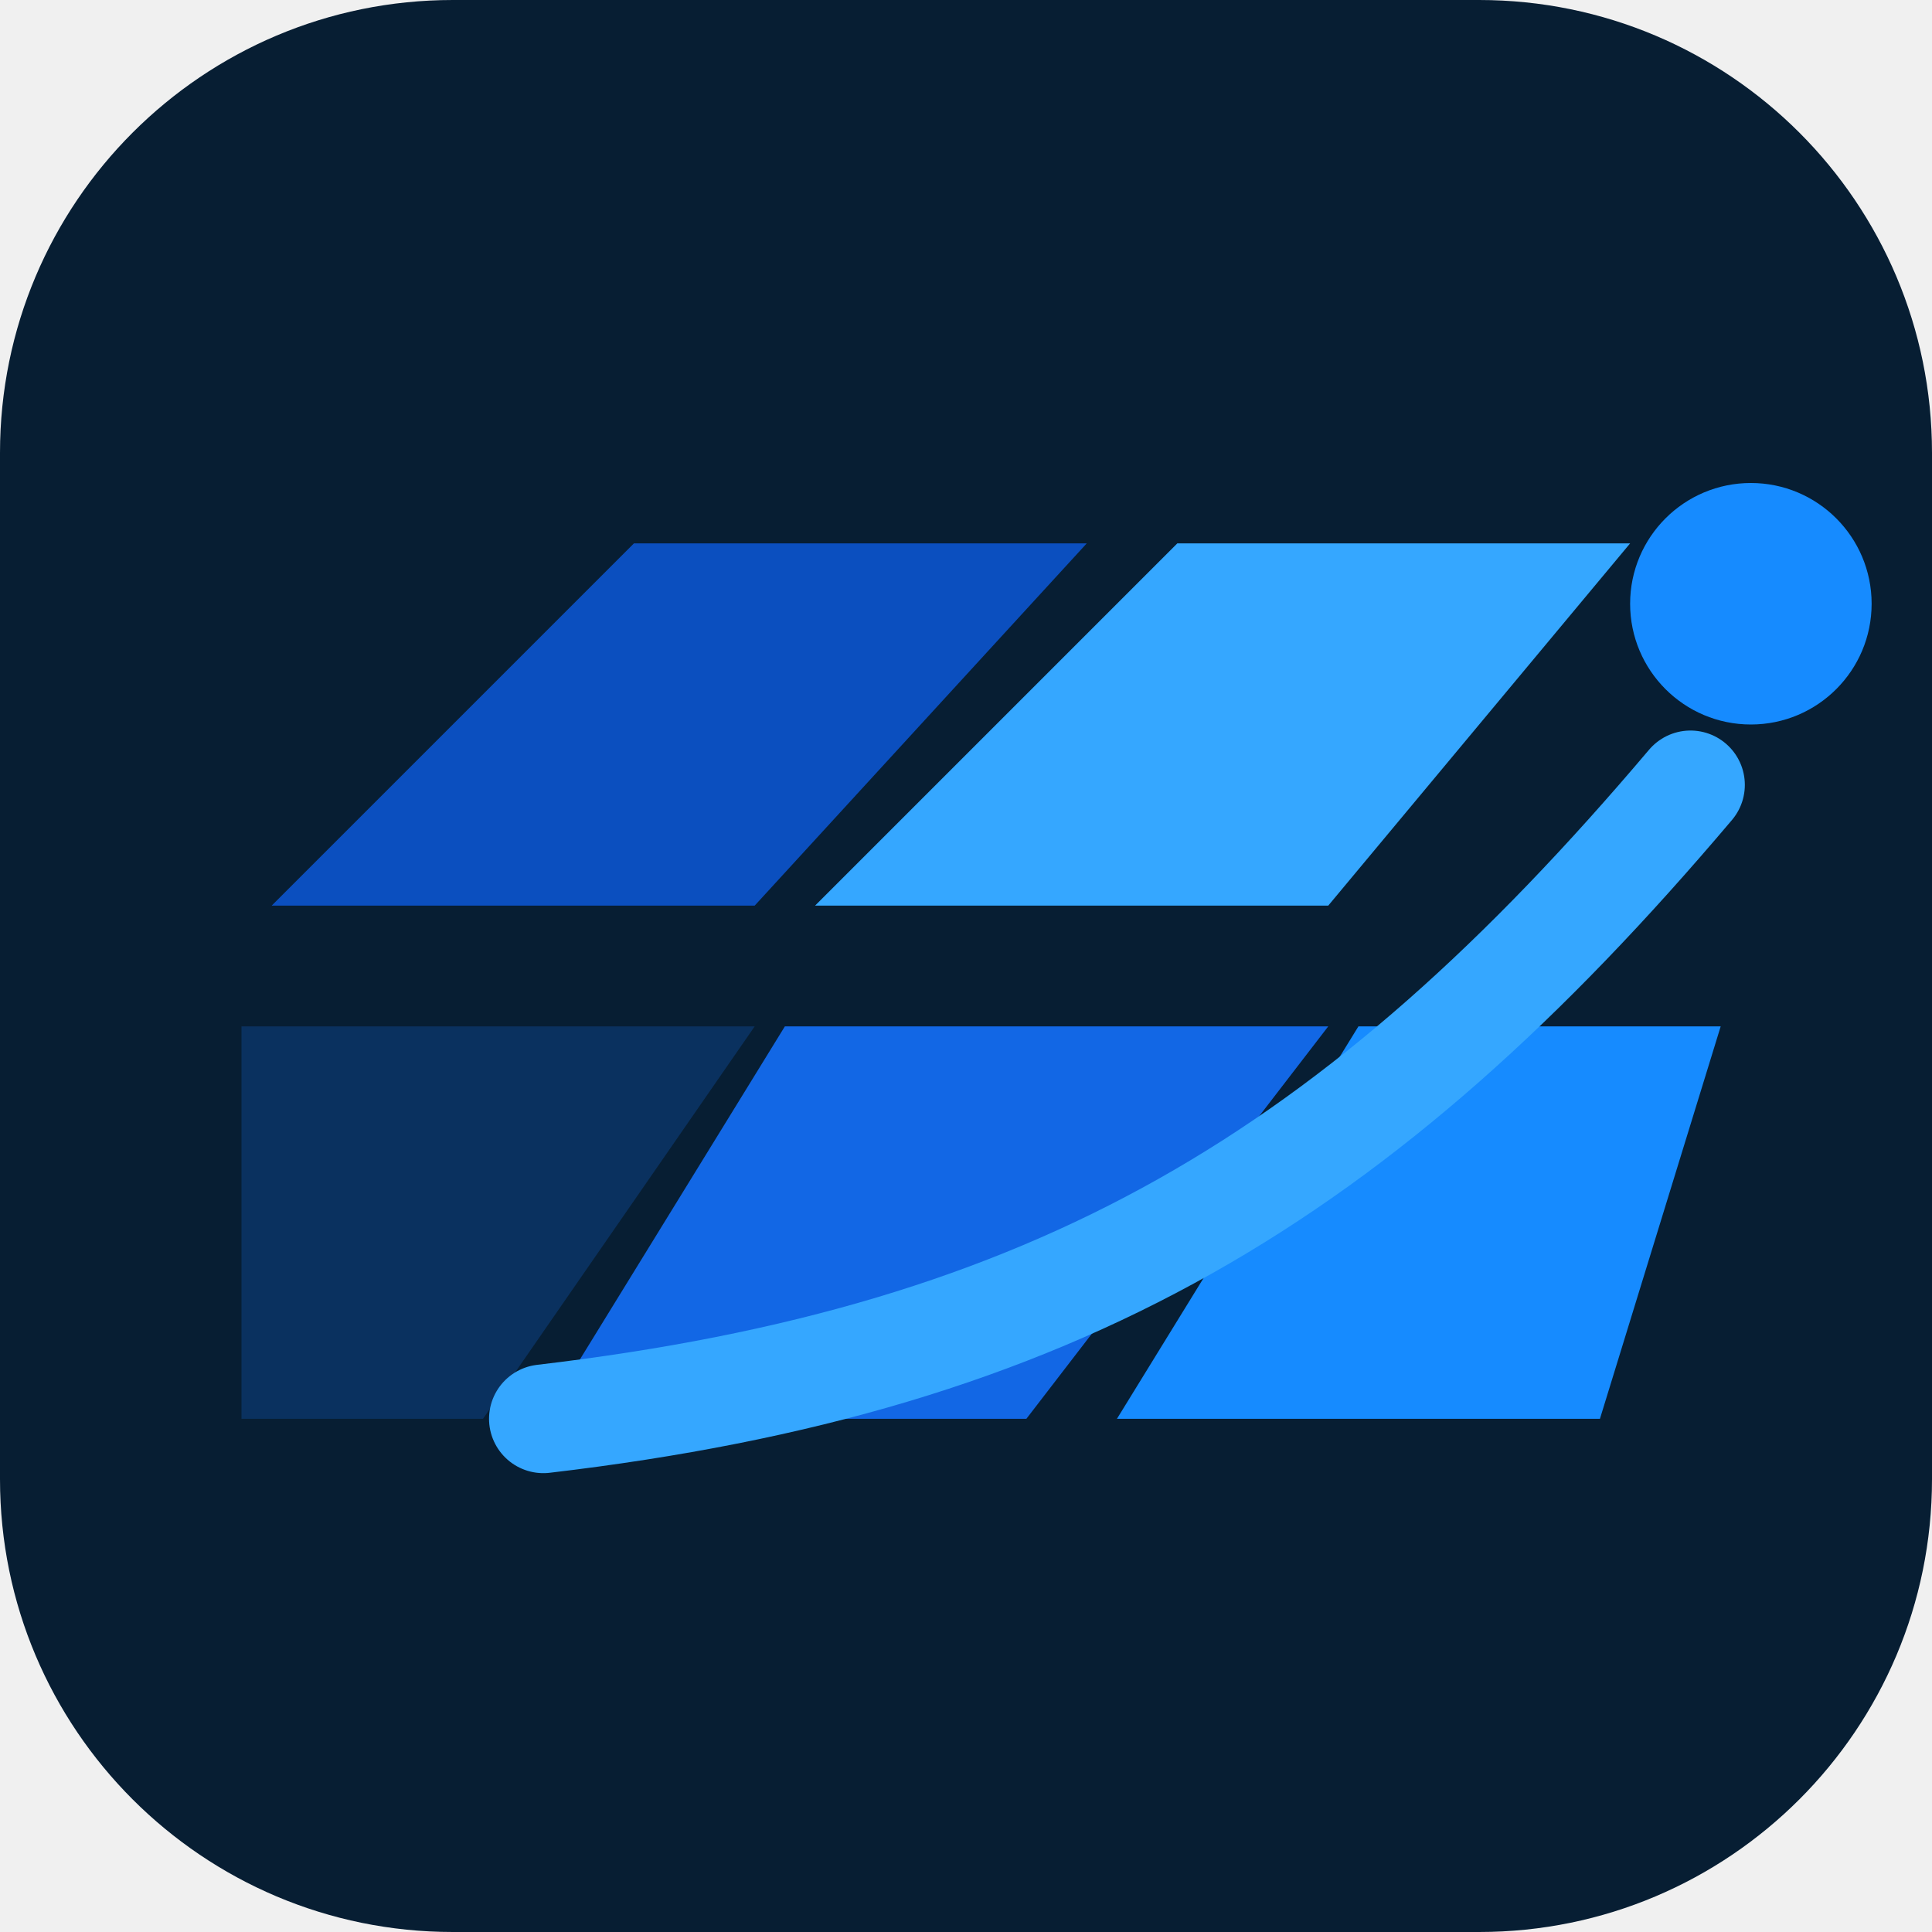
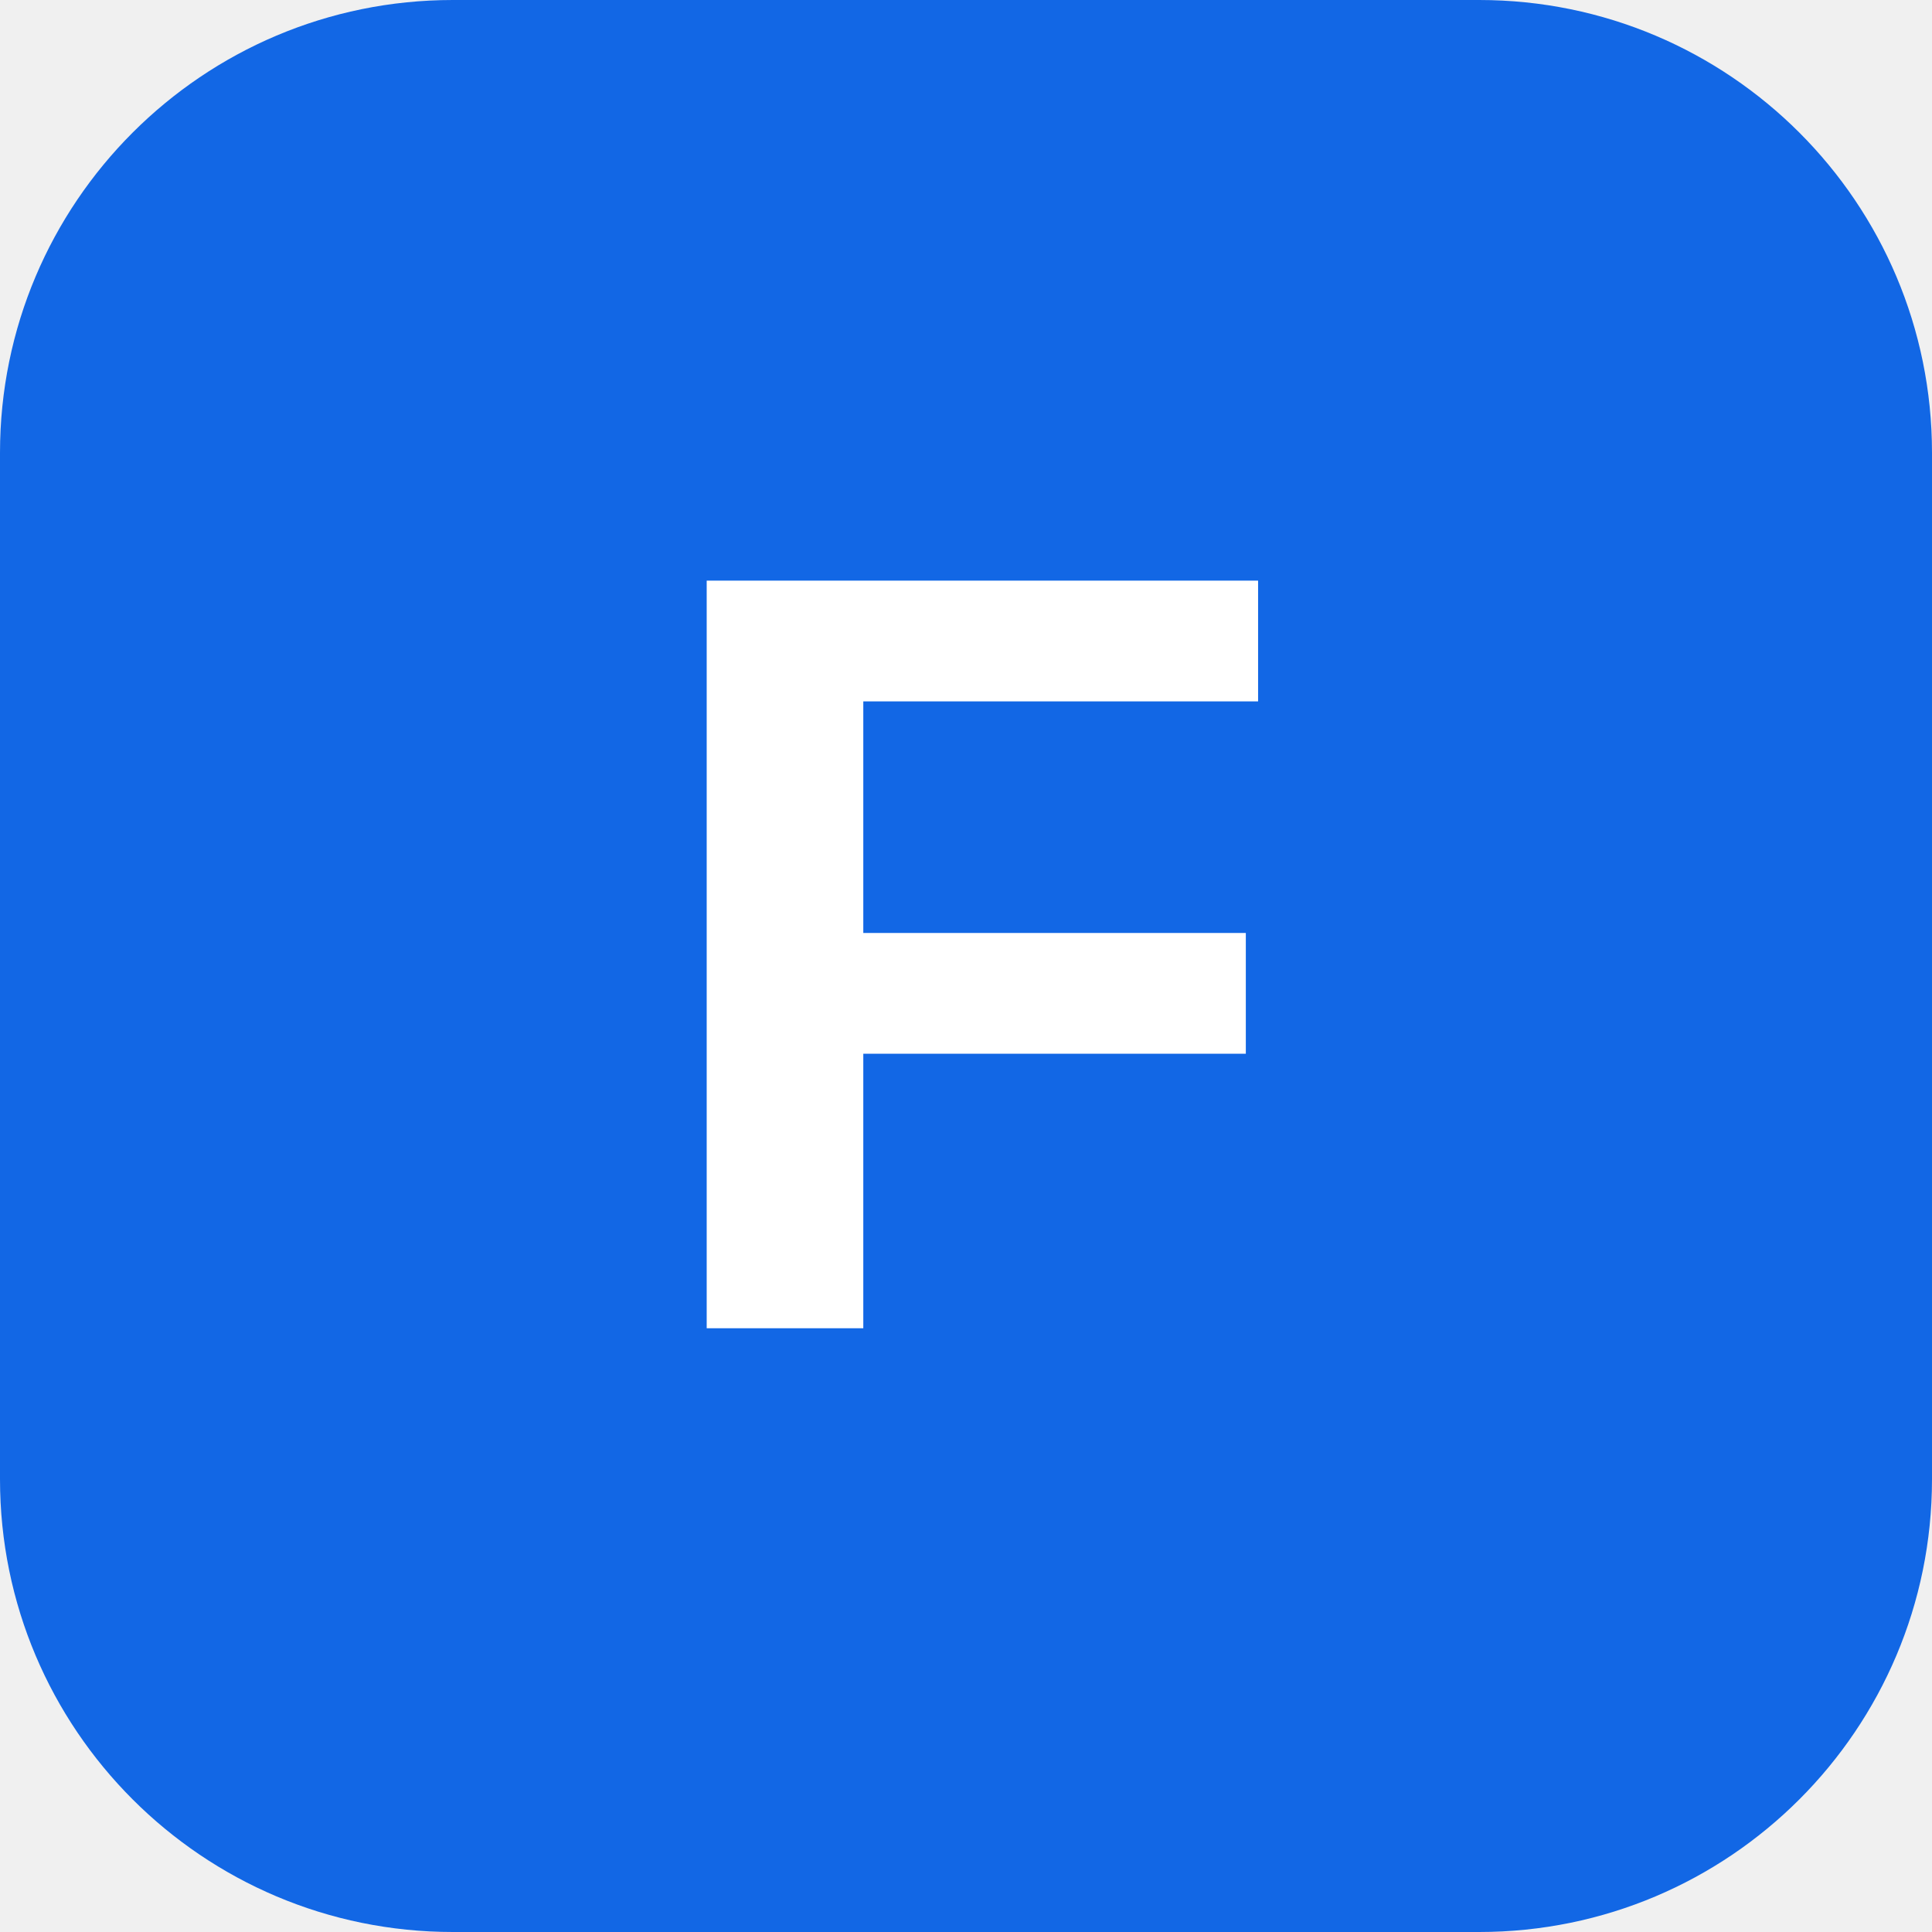
- <svg xmlns="http://www.w3.org/2000/svg" viewBox="0 0 64 64">
-   <rect width="64" height="64" rx="15" fill="#071E33" />
-   <g transform="translate(8 8)">
-     <path d="M1 22 13 10h15L17 22Z" fill="#0B4FBF" />
-     <path d="M19 22 31 10h15L36 22Z" fill="#35A7FF" />
-     <path d="M0 26h17L8 39H0Z" fill="#0A315F" />
-     <path d="M18 26h18L26 39H10Z" fill="#1267E5" />
-     <path d="M37 26h12l-4 13H29Z" fill="#168BFF" />
-     <path d="M10 39C27 37 37 31 48 18" fill="none" stroke="#35A7FF" stroke-width="3.6" stroke-linecap="round" />
-     <circle cx="50" cy="12" r="4" fill="#168BFF" />
-   </g>
+ <svg xmlns="http://www.w3.org/2000/svg" viewBox="0 0 64 64" role="img" aria-labelledby="t">
+   <rect width="64" height="64" rx="15" fill="#1267E5" />
+   <text x="32" y="44" text-anchor="middle" font-family="Arial,sans-serif" font-size="36" font-weight="800" fill="#FFFFFF">F</text>
</svg>
